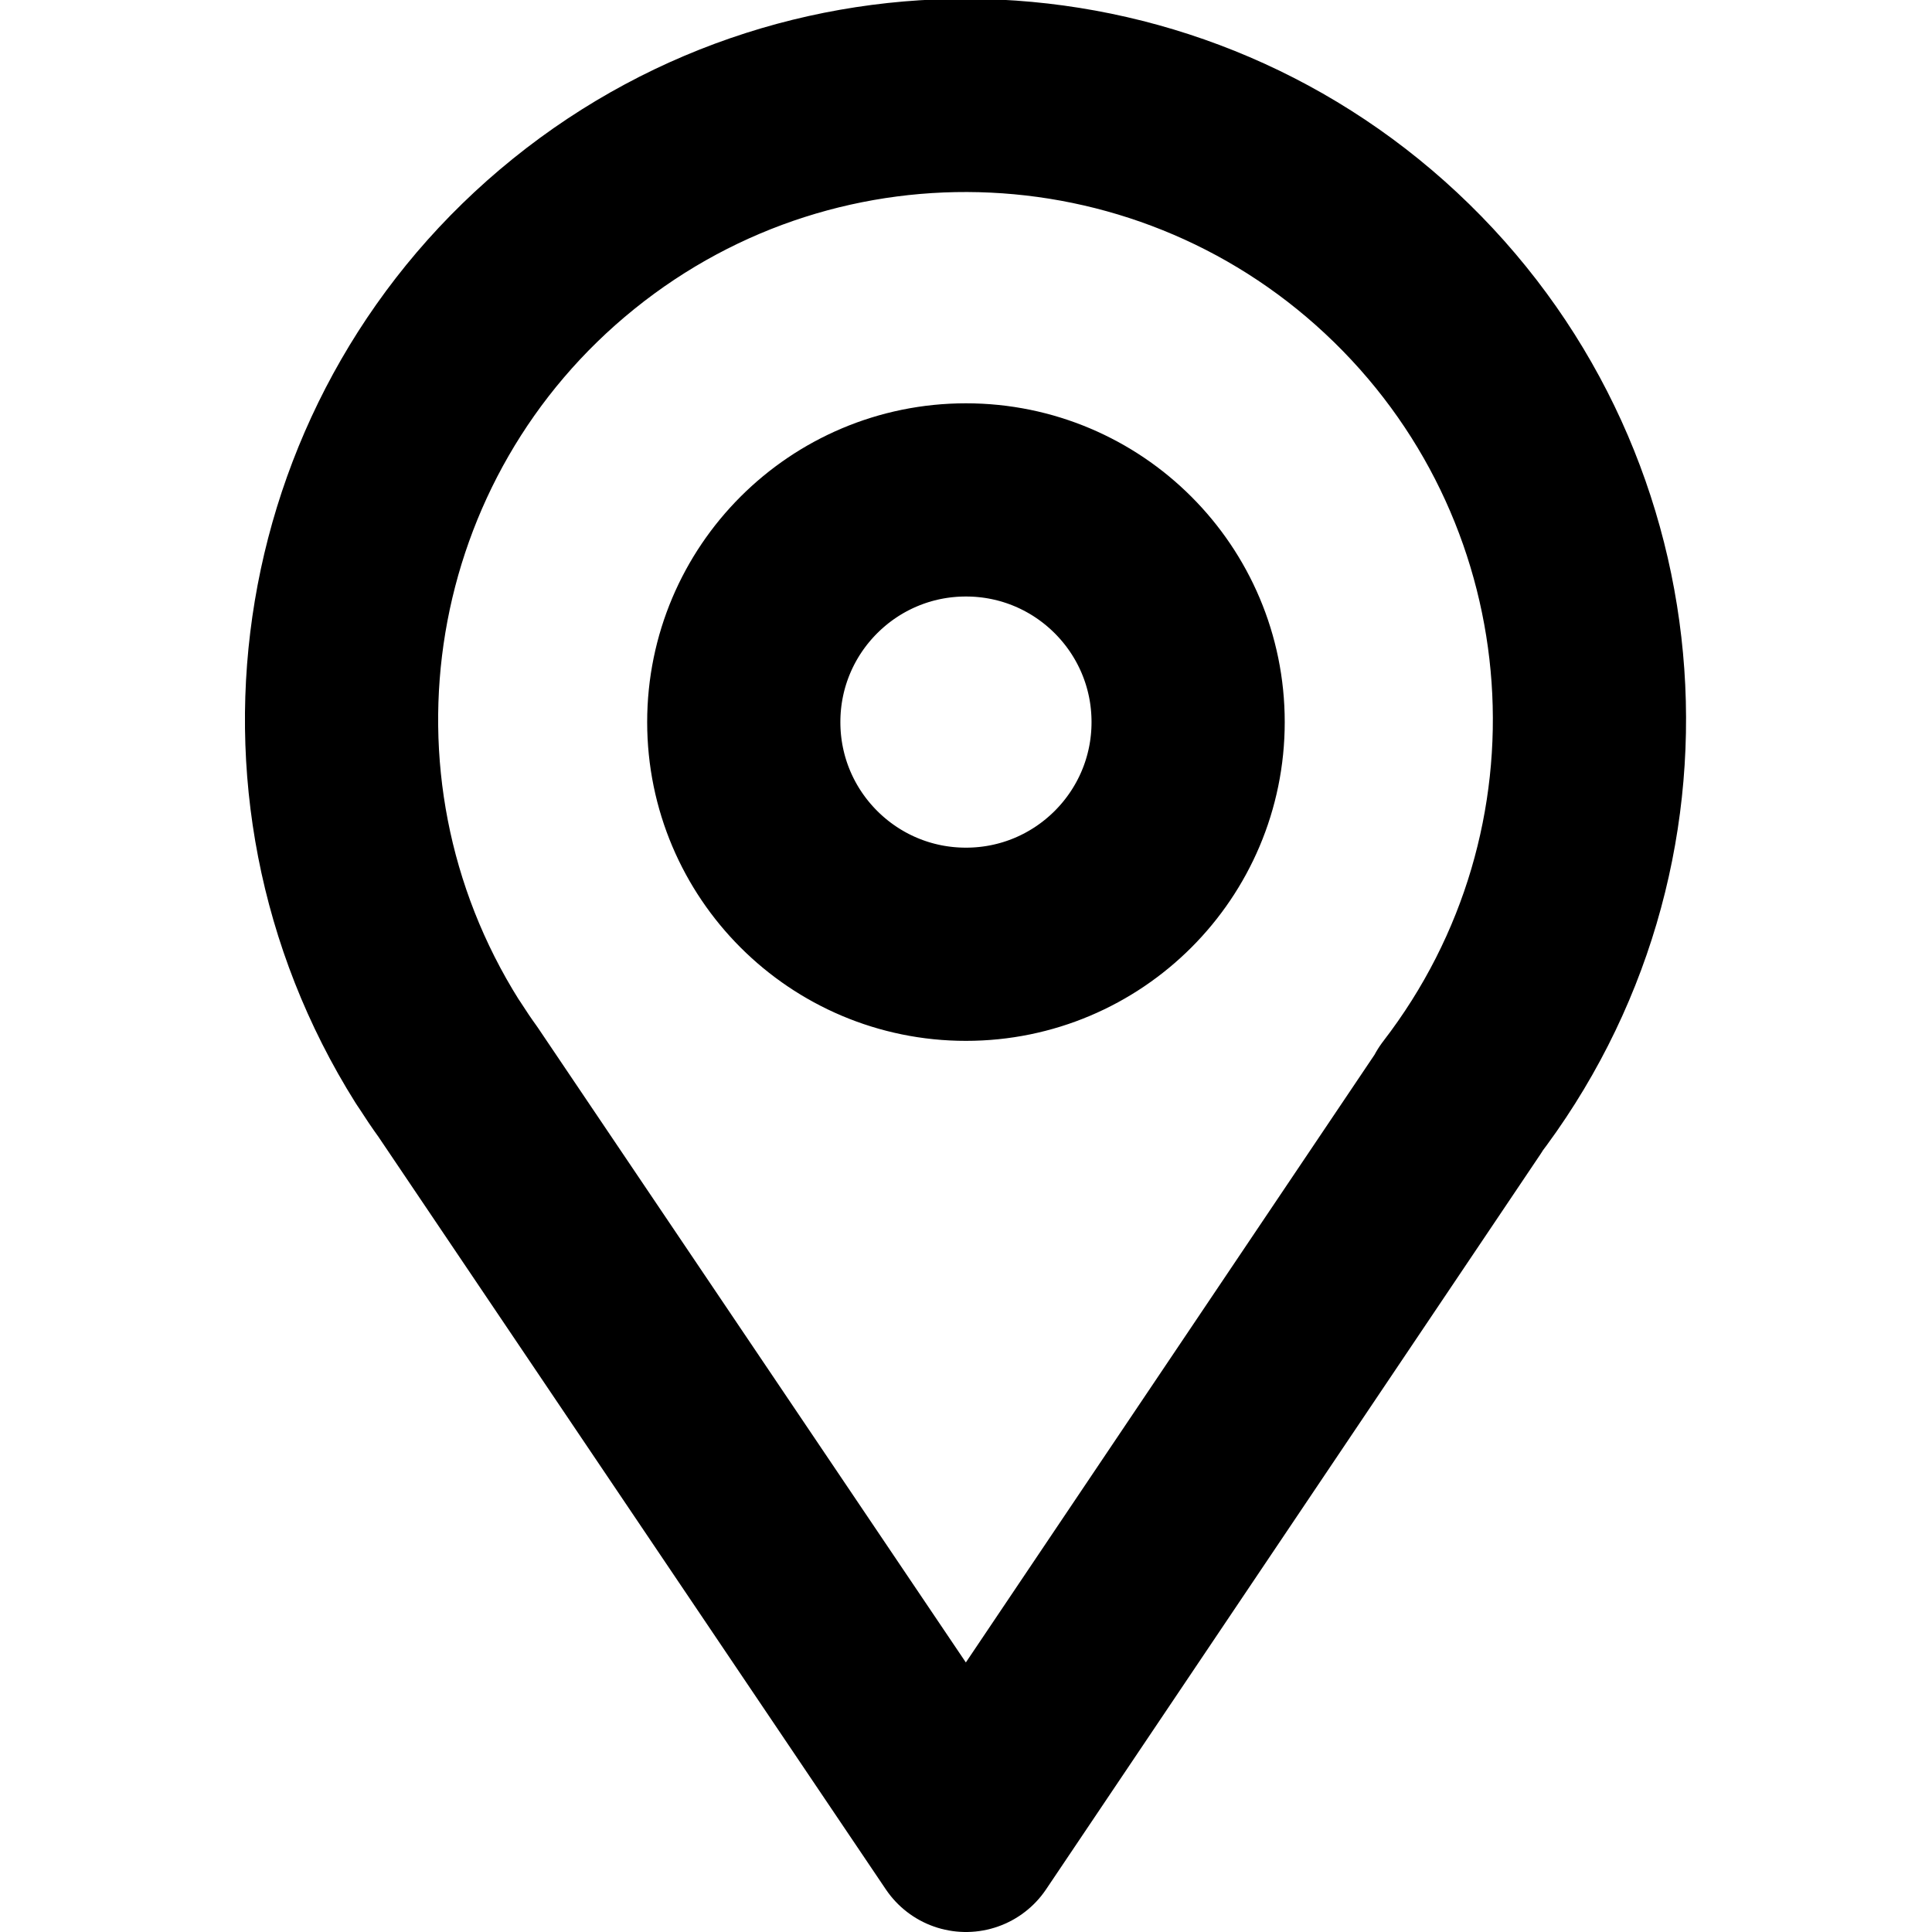
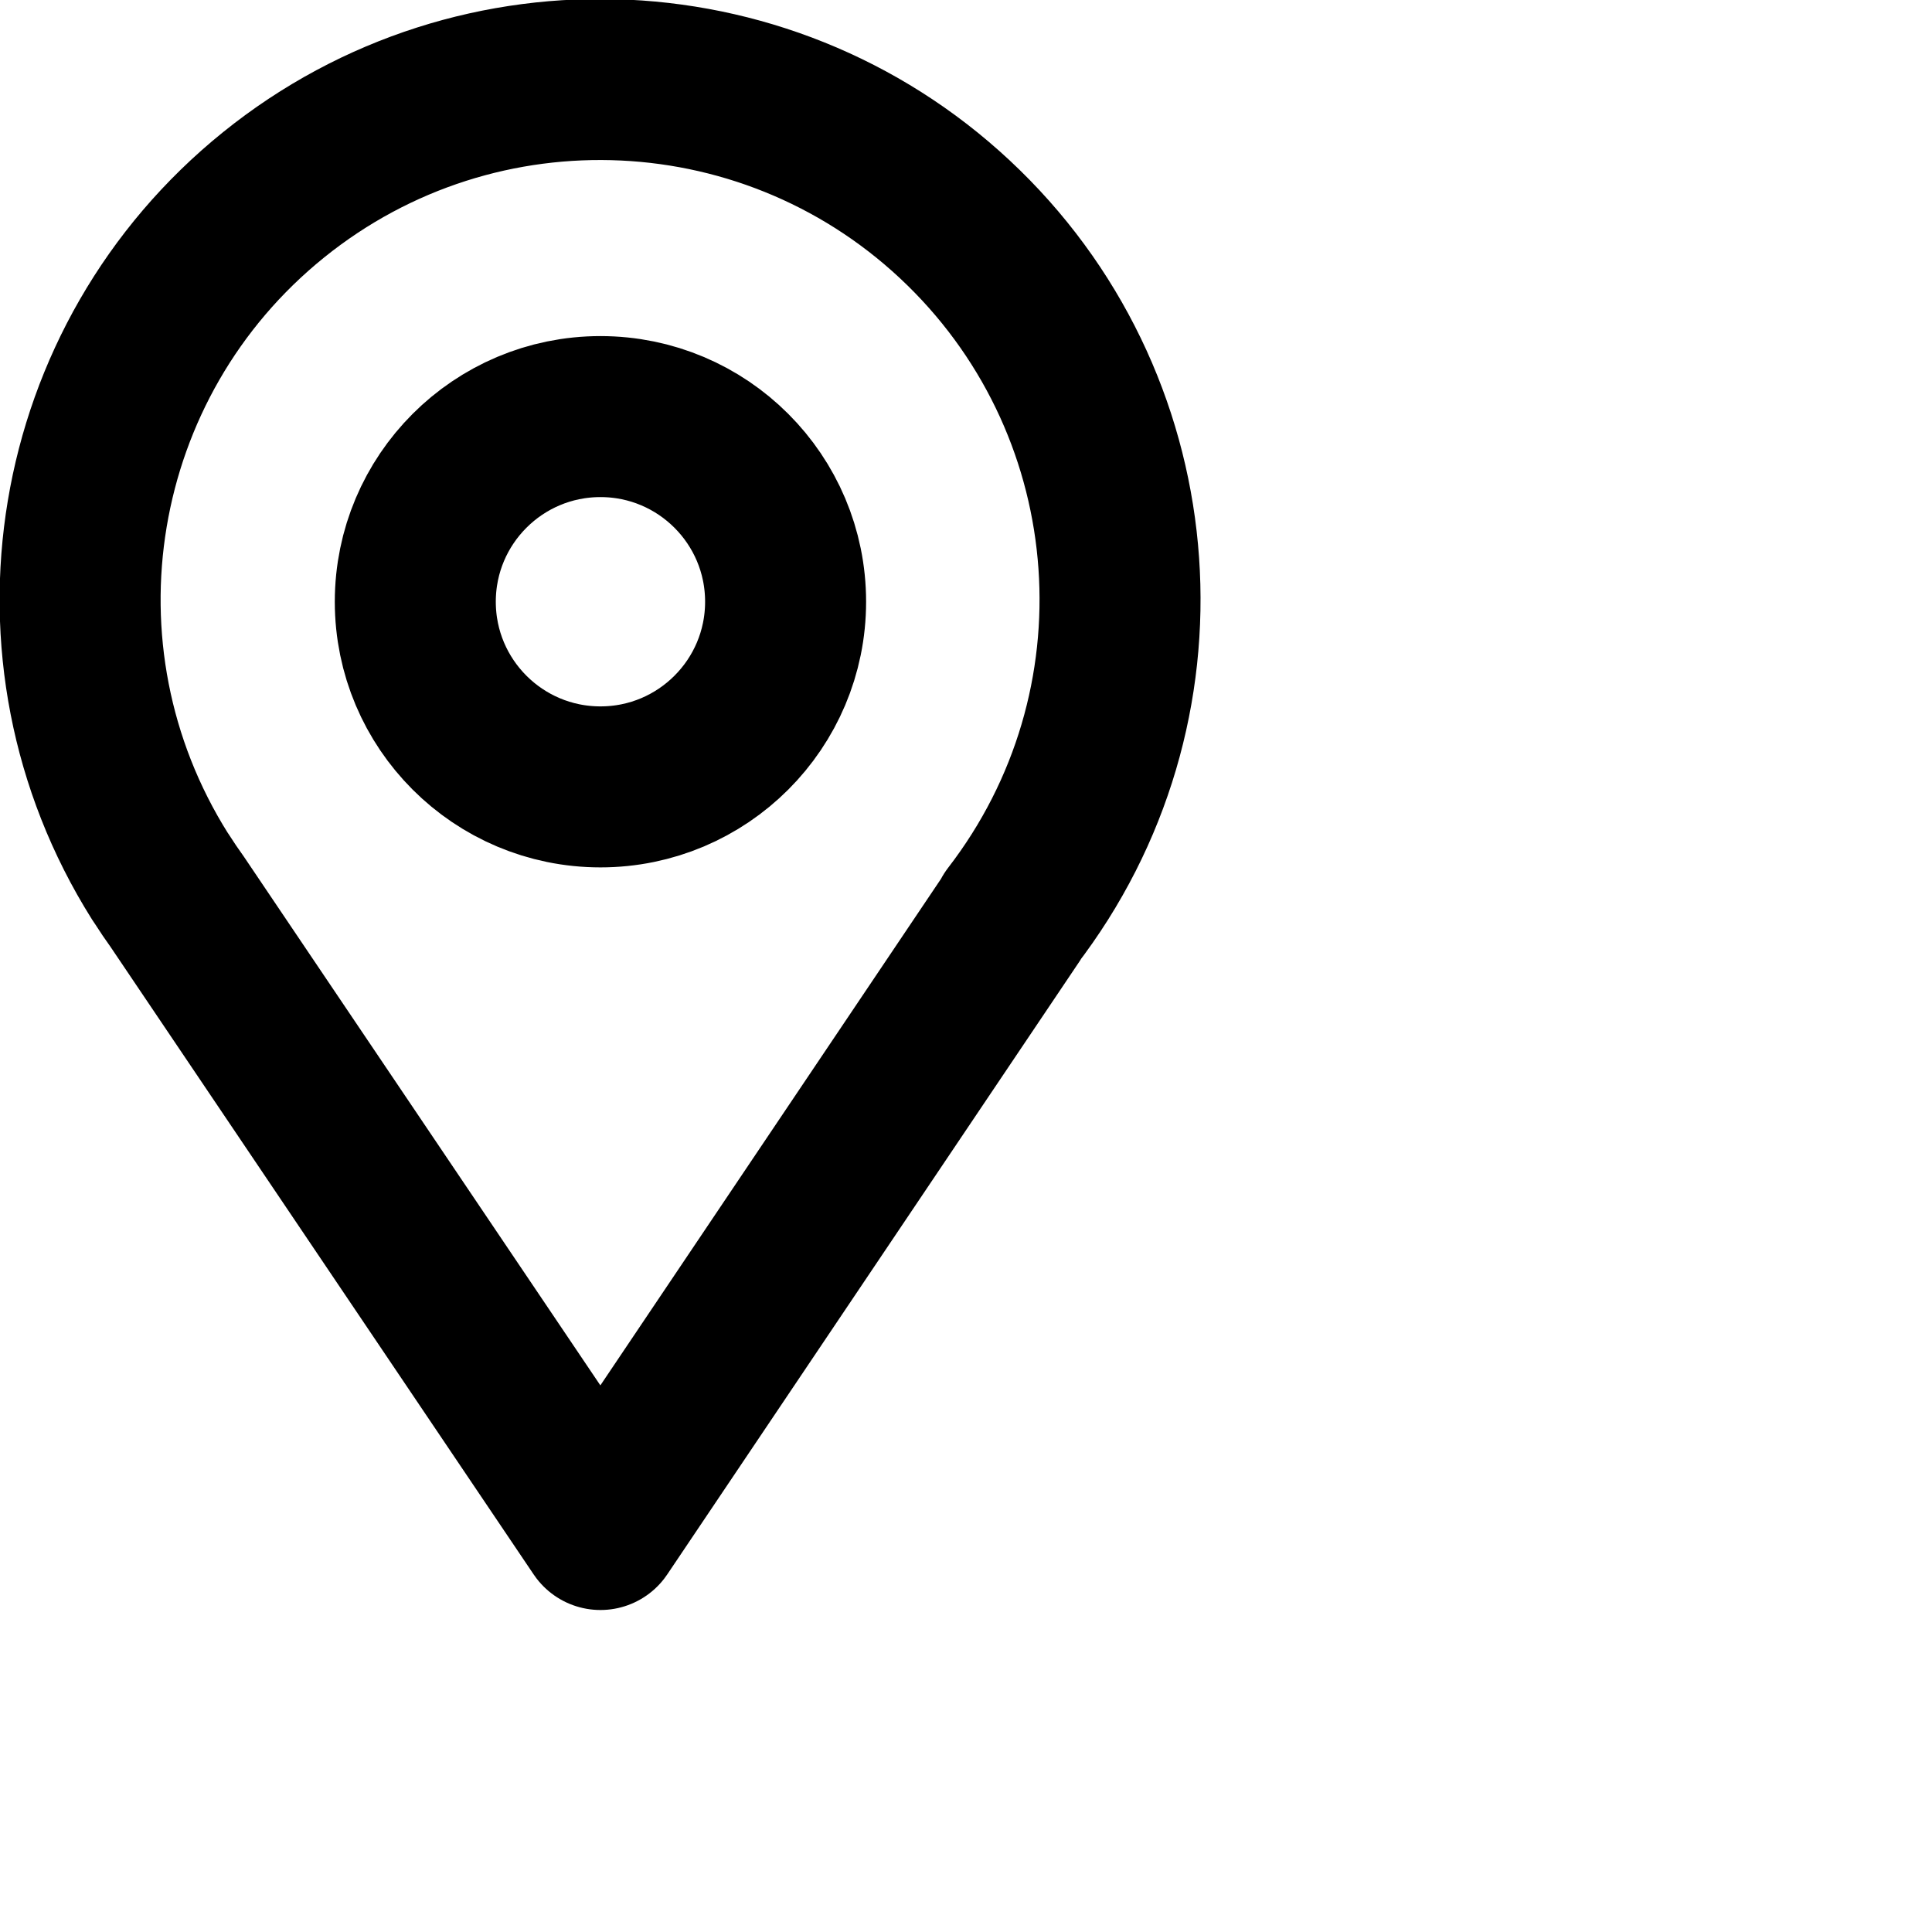
- <svg xmlns="http://www.w3.org/2000/svg" viewBox="0 0 14.919 20" width="24" height="24" stroke="currentColor">
+ <svg xmlns="http://www.w3.org/2000/svg" viewBox="0 0 24 24" width="24" height="24" stroke="currentColor">
  <path d="M12.576,11.391h0L7.459,19,2.2,11.2c-.065-.09-.127-.182-.187-.276l-.027-.04h0a6.459,6.459,0,1,1,10.585.505ZM7.459,5.175a2.3,2.3,0,1,0,2.3,2.3A2.3,2.3,0,0,0,7.459,5.175Z" fill="none" stroke-linecap="round" stroke-linejoin="round" stroke-width="2" />
</svg>
